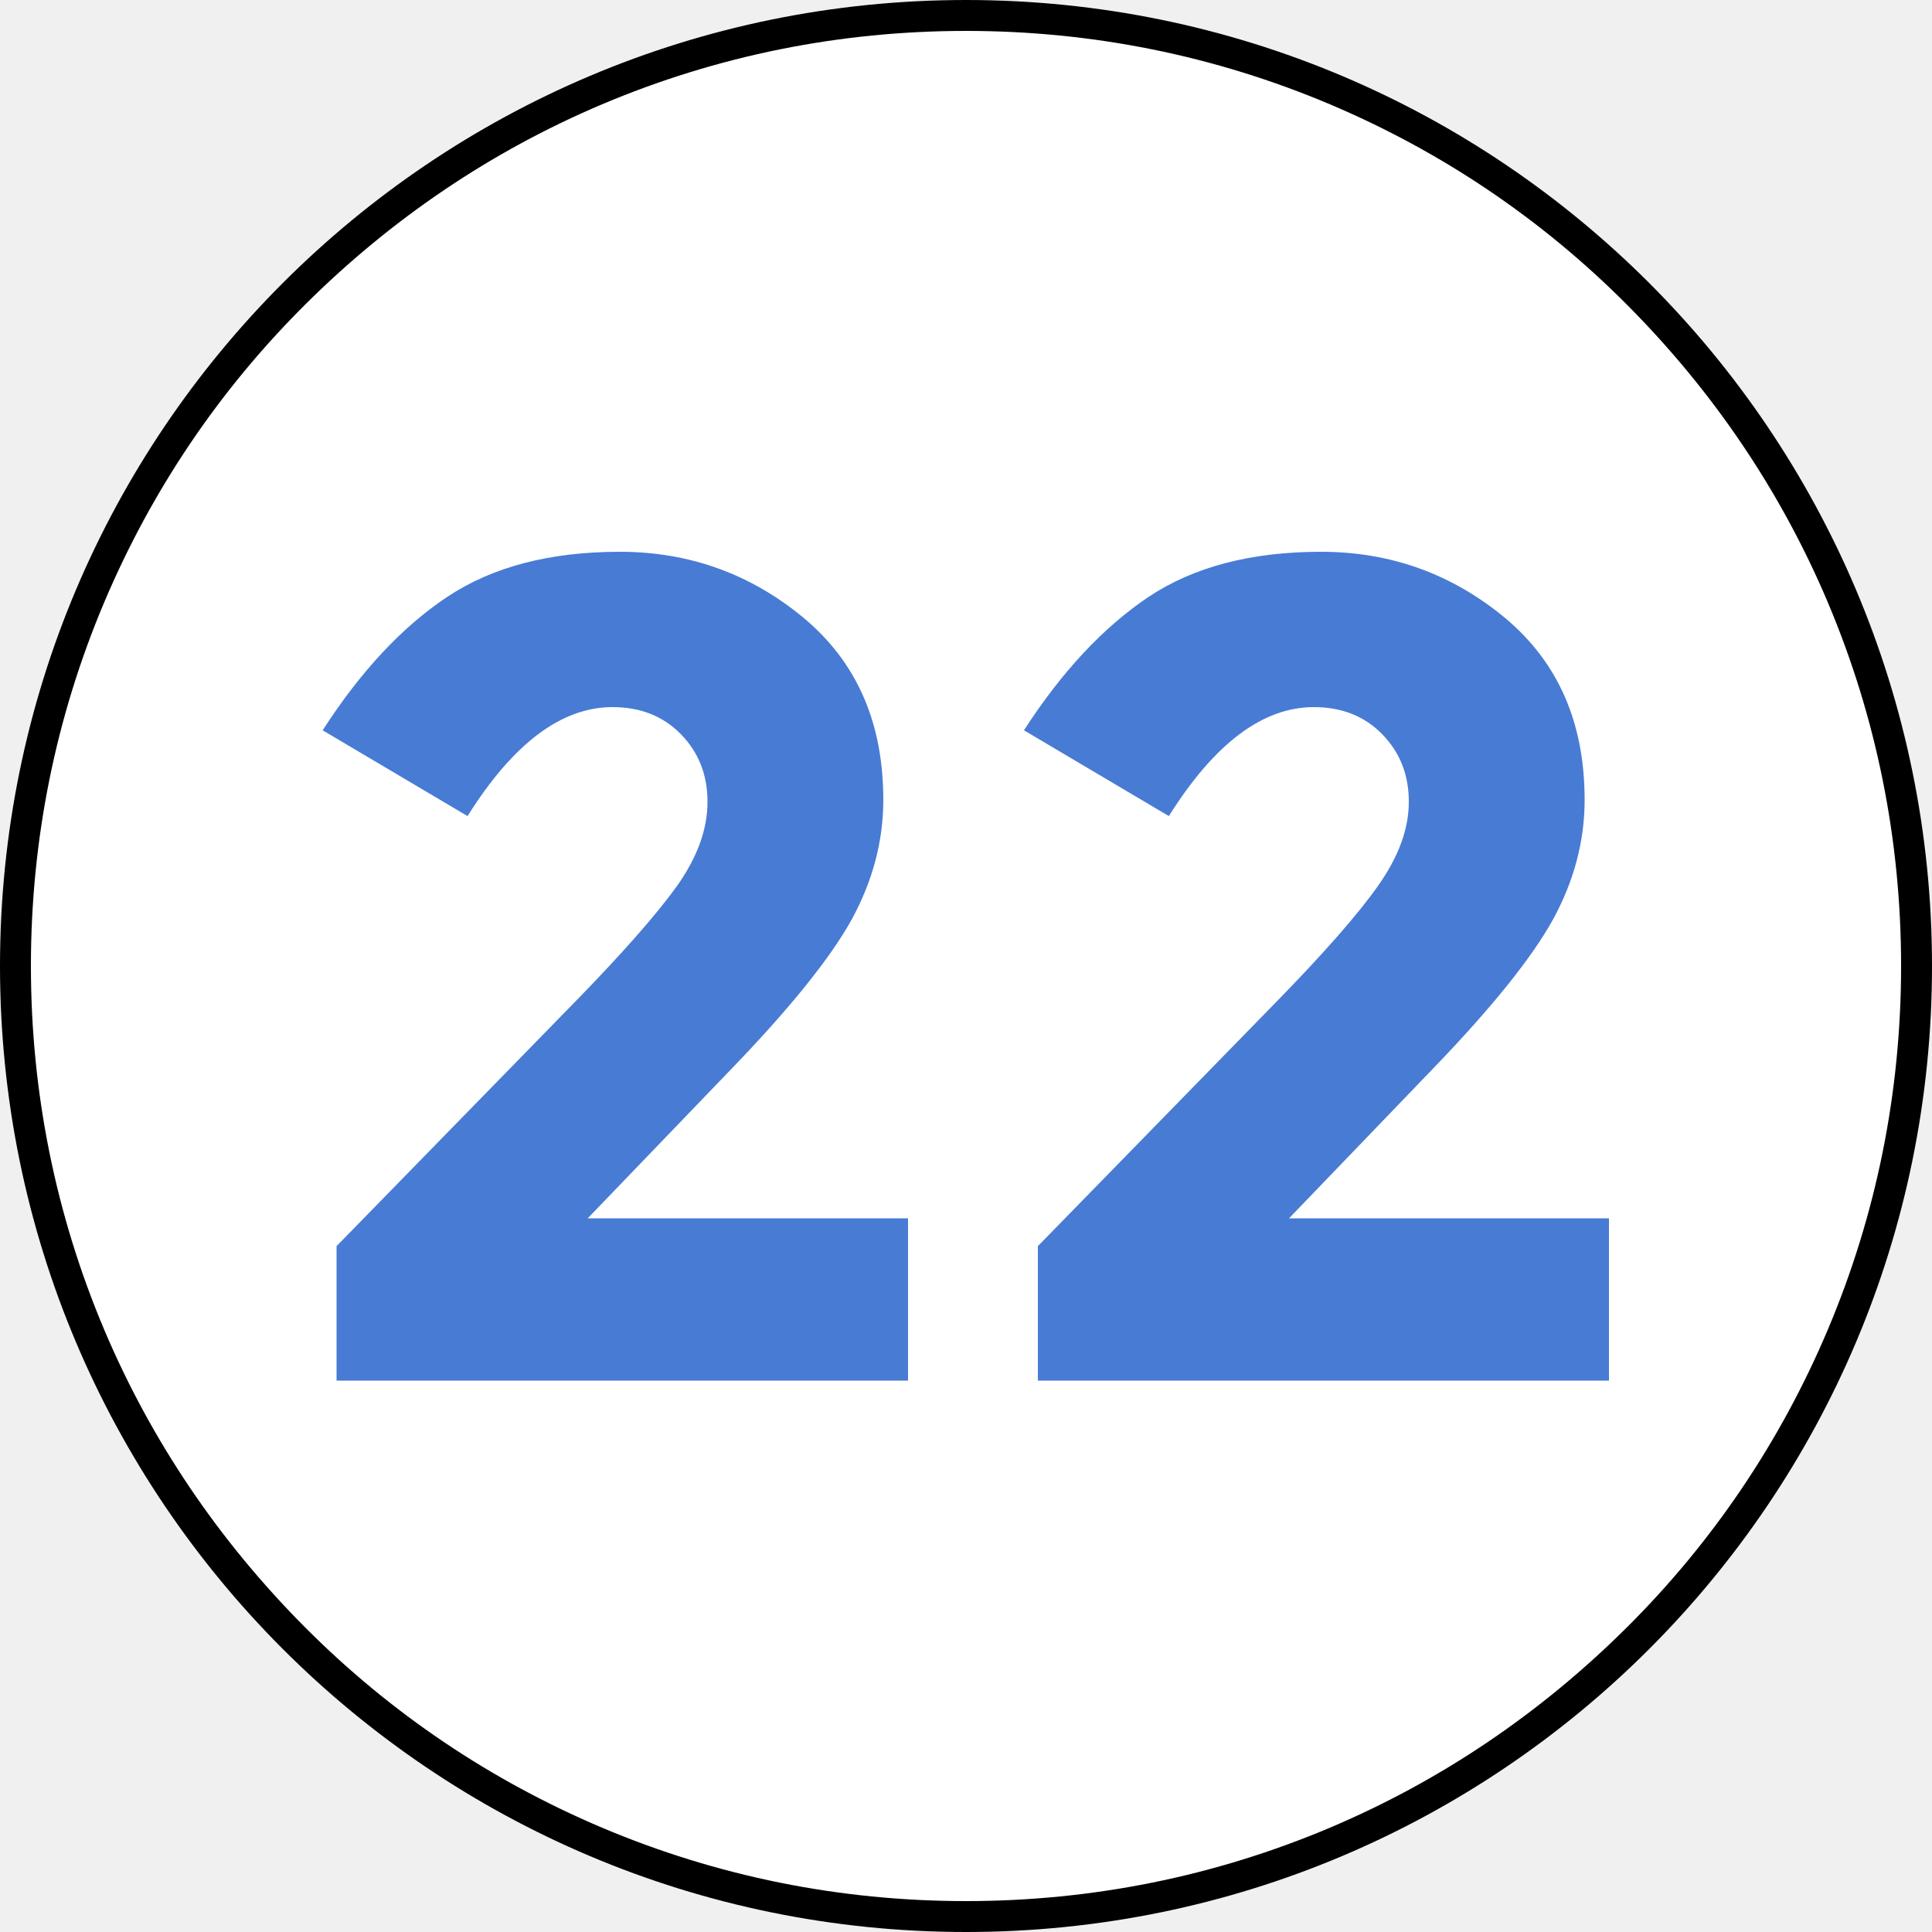
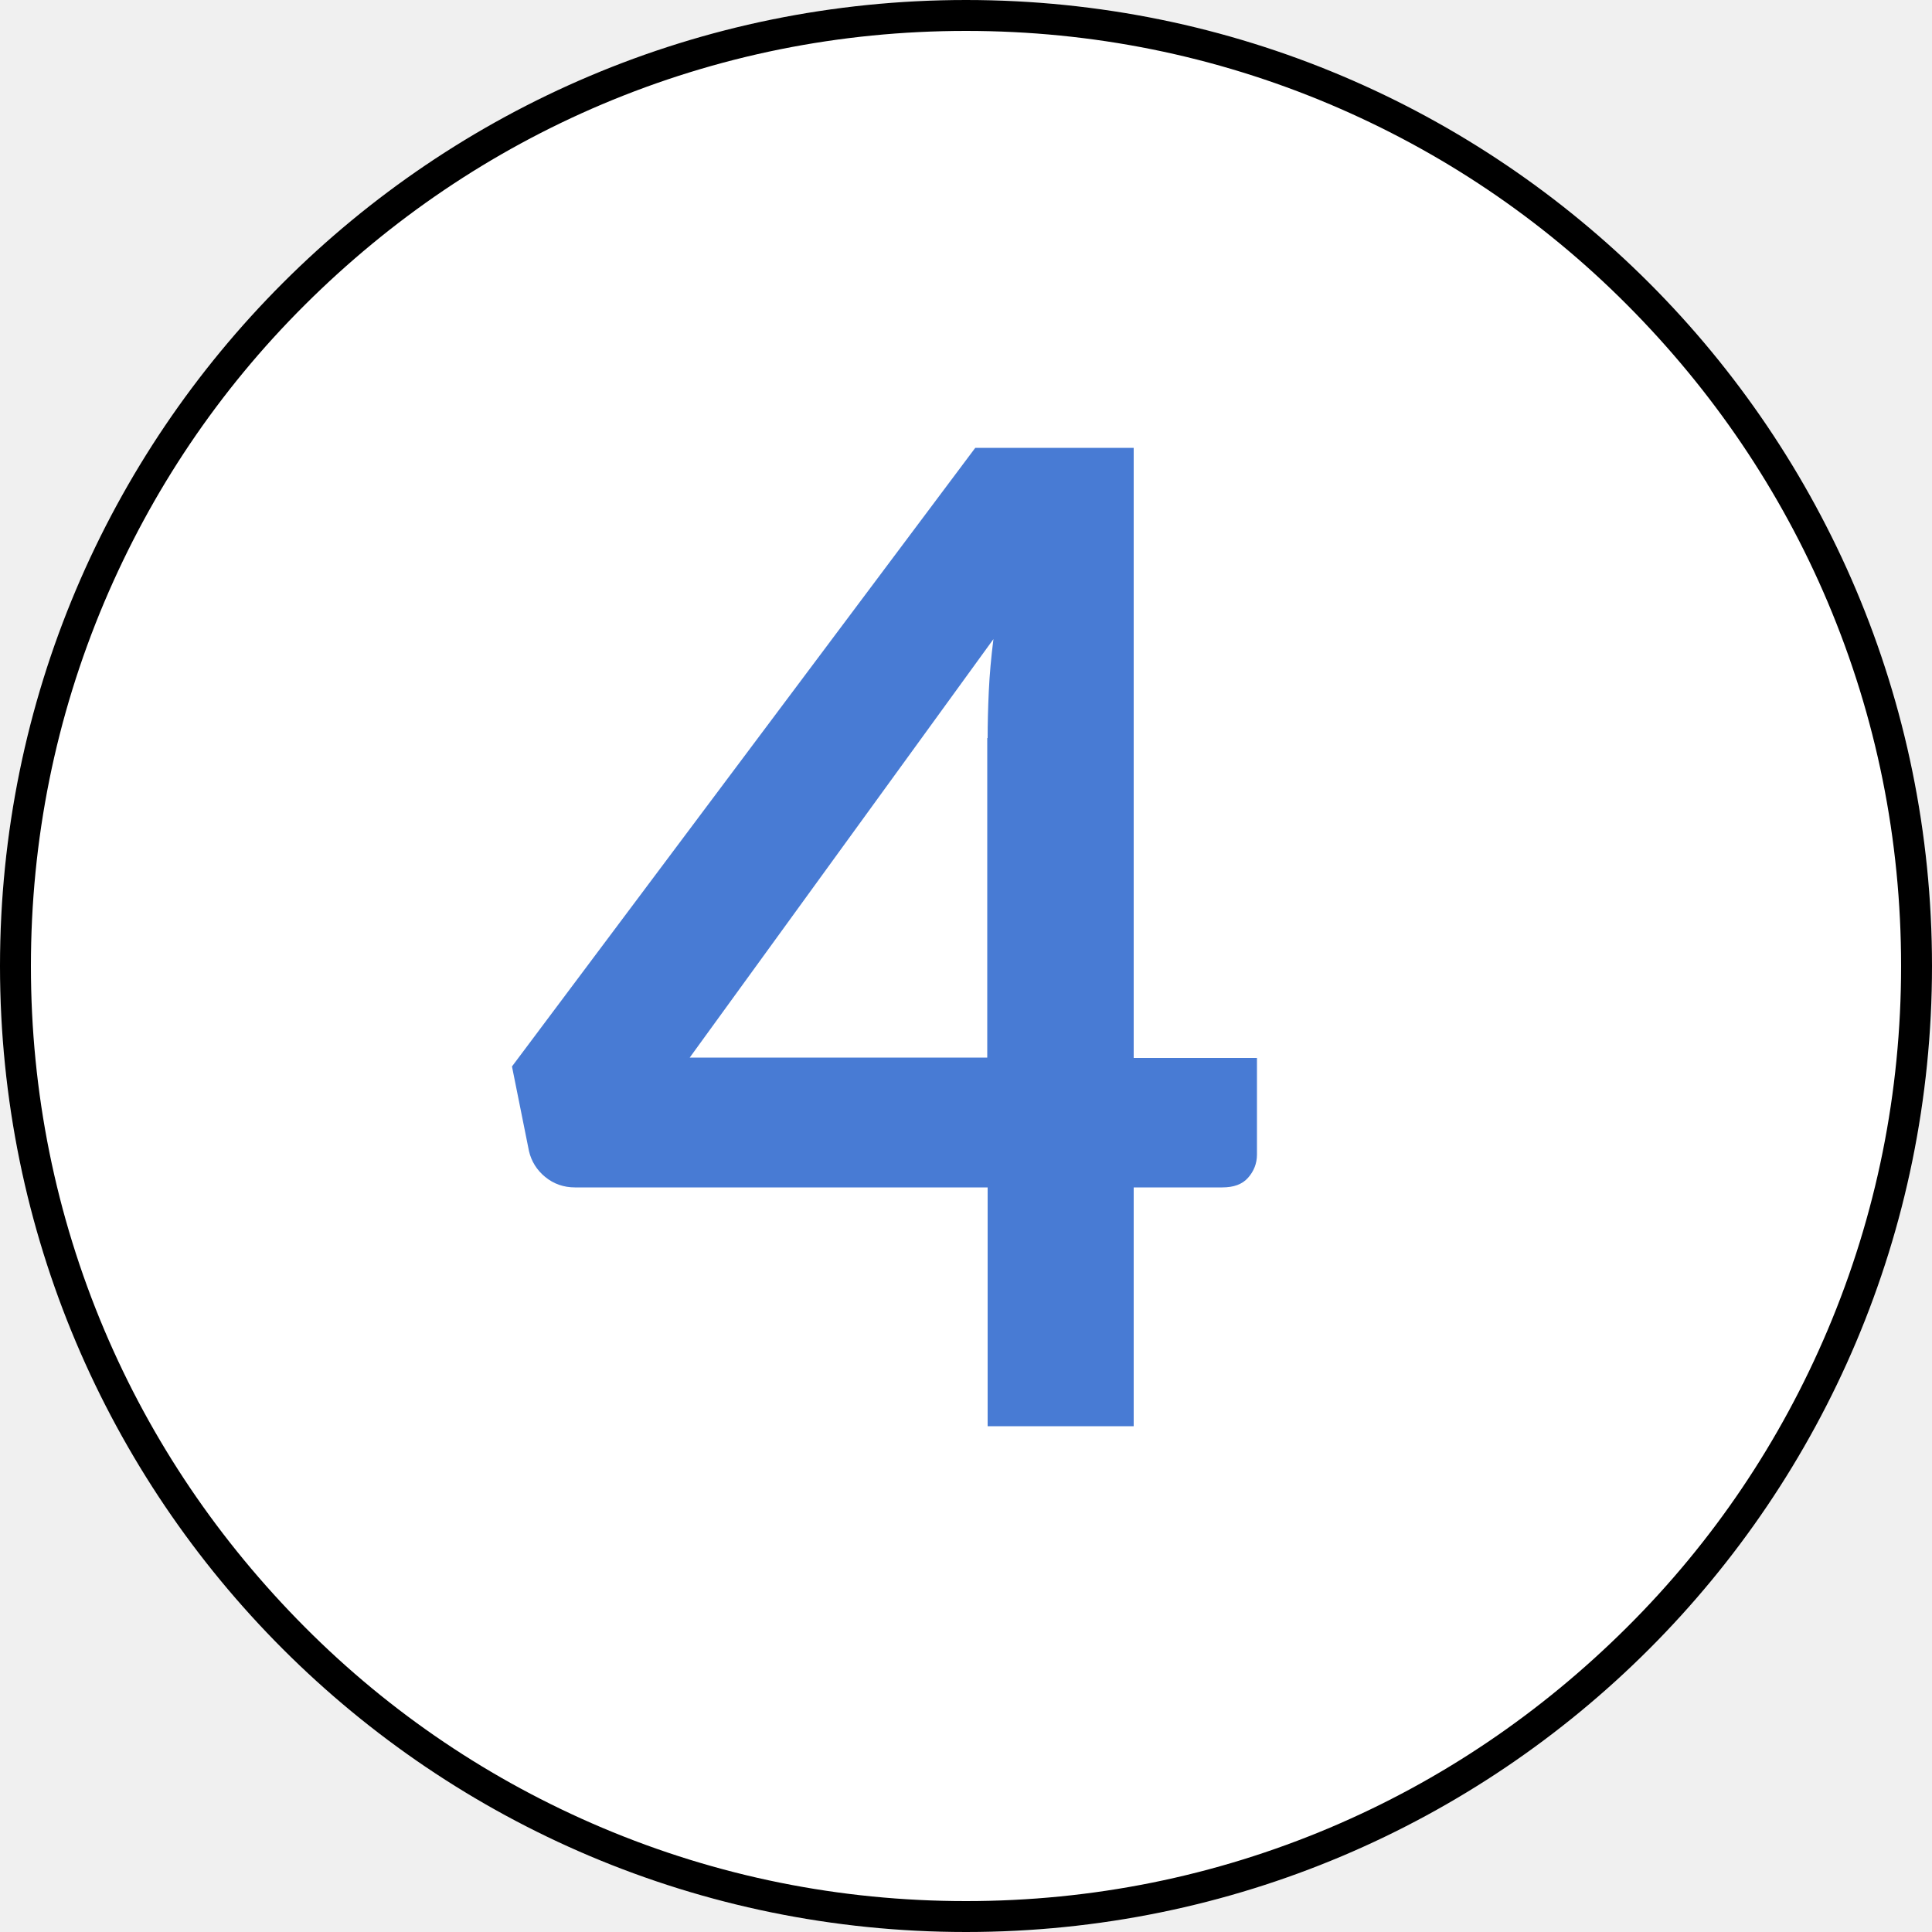
<svg xmlns="http://www.w3.org/2000/svg" version="1.1" id="Calque_1" x="0px" y="0px" viewBox="0 0 500 500" style="enable-background:new 0 0 500 500;" xml:space="preserve">
  <style type="text/css">
	.st0{fill:#FFFFFF;}
	.st1{fill:#487BD4;}
</style>
  <circle class="st0" cx="250" cy="250" r="250" />
+   <path d="M250,8c32.7,0,64.4,6.4,94.2,19c28.8,12.2,54.7,29.6,76.9,51.9s39.7,48.1,51.9,76.9c12.6,29.8,19,61.5,19,94.2  s-6.4,64.4-19,94.2c-12.2,28.8-29.6,54.7-51.9,76.9S373,460.8,344.2,473c-29.8,12.6-61.5,19-94.2,19s-64.4-6.4-94.2-19  c-28.8-12.2-54.7-29.6-76.9-51.9S39.2,373,27,344.2C14.4,314.4,8,282.7,8,250s6.4-64.4,19-94.2c12.2-28.8,29.6-54.7,51.9-76.9  S127,39.2,155.8,27C185.6,14.4,217.3,8,250,8 M250,0C111.9,0,0,111.9,0,250s111.9,250,250,250s250-111.9,250-250S388.1,0,250,0  L250,0z" />
  <g>
-     <path class="st1" d="M175.2,229.3c5.3-7.5,7.9-14.7,7.9-21.8c0-7-2.3-12.8-6.9-17.5c-4.6-4.7-10.5-7-17.7-7   c-13.2,0-25.7,9.4-37.5,28.2L83.5,189c9.8-15.2,20.5-26.7,32.2-34.5c11.7-7.8,26.6-11.7,44.7-11.7c18.1,0,34,5.8,47.7,17.2   c13.7,11.5,20.5,27.1,20.5,47c0,10.8-2.8,21.1-8.2,31c-5.5,9.9-15.7,22.6-30.5,38l-37.8,39.3H235v42H87.1v-34.8l61.5-63   C161,246.8,169.8,236.8,175.2,229.3z" />
-     <path class="st1" d="M356.6,229.3c5.3-7.5,8-14.7,8-21.8c0-7-2.3-12.8-6.9-17.5c-4.6-4.7-10.5-7-17.7-7c-13.2,0-25.7,9.4-37.5,28.2   L265,189c9.8-15.2,20.6-26.7,32.2-34.5c11.7-7.8,26.6-11.7,44.7-11.7c18.1,0,34,5.8,47.7,17.2c13.7,11.5,20.5,27.1,20.5,47   c0,10.8-2.8,21.1-8.2,31c-5.5,9.9-15.7,22.6-30.5,38l-37.8,39.3h82.8v42H268.6v-34.8l61.5-63C342.5,246.8,351.3,236.8,356.6,229.3z   " />
+     <path class="st1" d="M293.4,273.8h31.9v25c0,2.3-0.8,4.3-2.3,6c-1.5,1.7-3.7,2.5-6.7,2.5h-22.9v61.8h-37.8v-61.8H148.8   c-2.9,0-5.5-0.9-7.7-2.7c-2.2-1.8-3.6-4.1-4.2-6.7l-4.4-21.9l119.9-160.1h41V273.8z M255.6,191c0-3.7,0.1-7.8,0.3-12.1   c0.2-4.3,0.6-8.8,1.2-13.5l-78.6,108.3h77V191z" />
  </g>
-   <path d="M250,8c32.7,0,64.4,6.4,94.2,19c28.8,12.2,54.7,29.6,76.9,51.9s39.7,48.1,51.9,76.9c12.6,29.8,19,61.5,19,94.2  s-6.4,64.4-19,94.2c-12.2,28.8-29.6,54.7-51.9,76.9S373,460.8,344.2,473c-29.8,12.6-61.5,19-94.2,19s-64.4-6.4-94.2-19  c-28.8-12.2-54.7-29.6-76.9-51.9S39.2,373,27,344.2C14.4,314.4,8,282.7,8,250s6.4-64.4,19-94.2c12.2-28.8,29.6-54.7,51.9-76.9  S127,39.2,155.8,27C185.6,14.4,217.3,8,250,8 M250,0C111.9,0,0,111.9,0,250s111.9,250,250,250s250-111.9,250-250S388.1,0,250,0  L250,0z" />
</svg>
